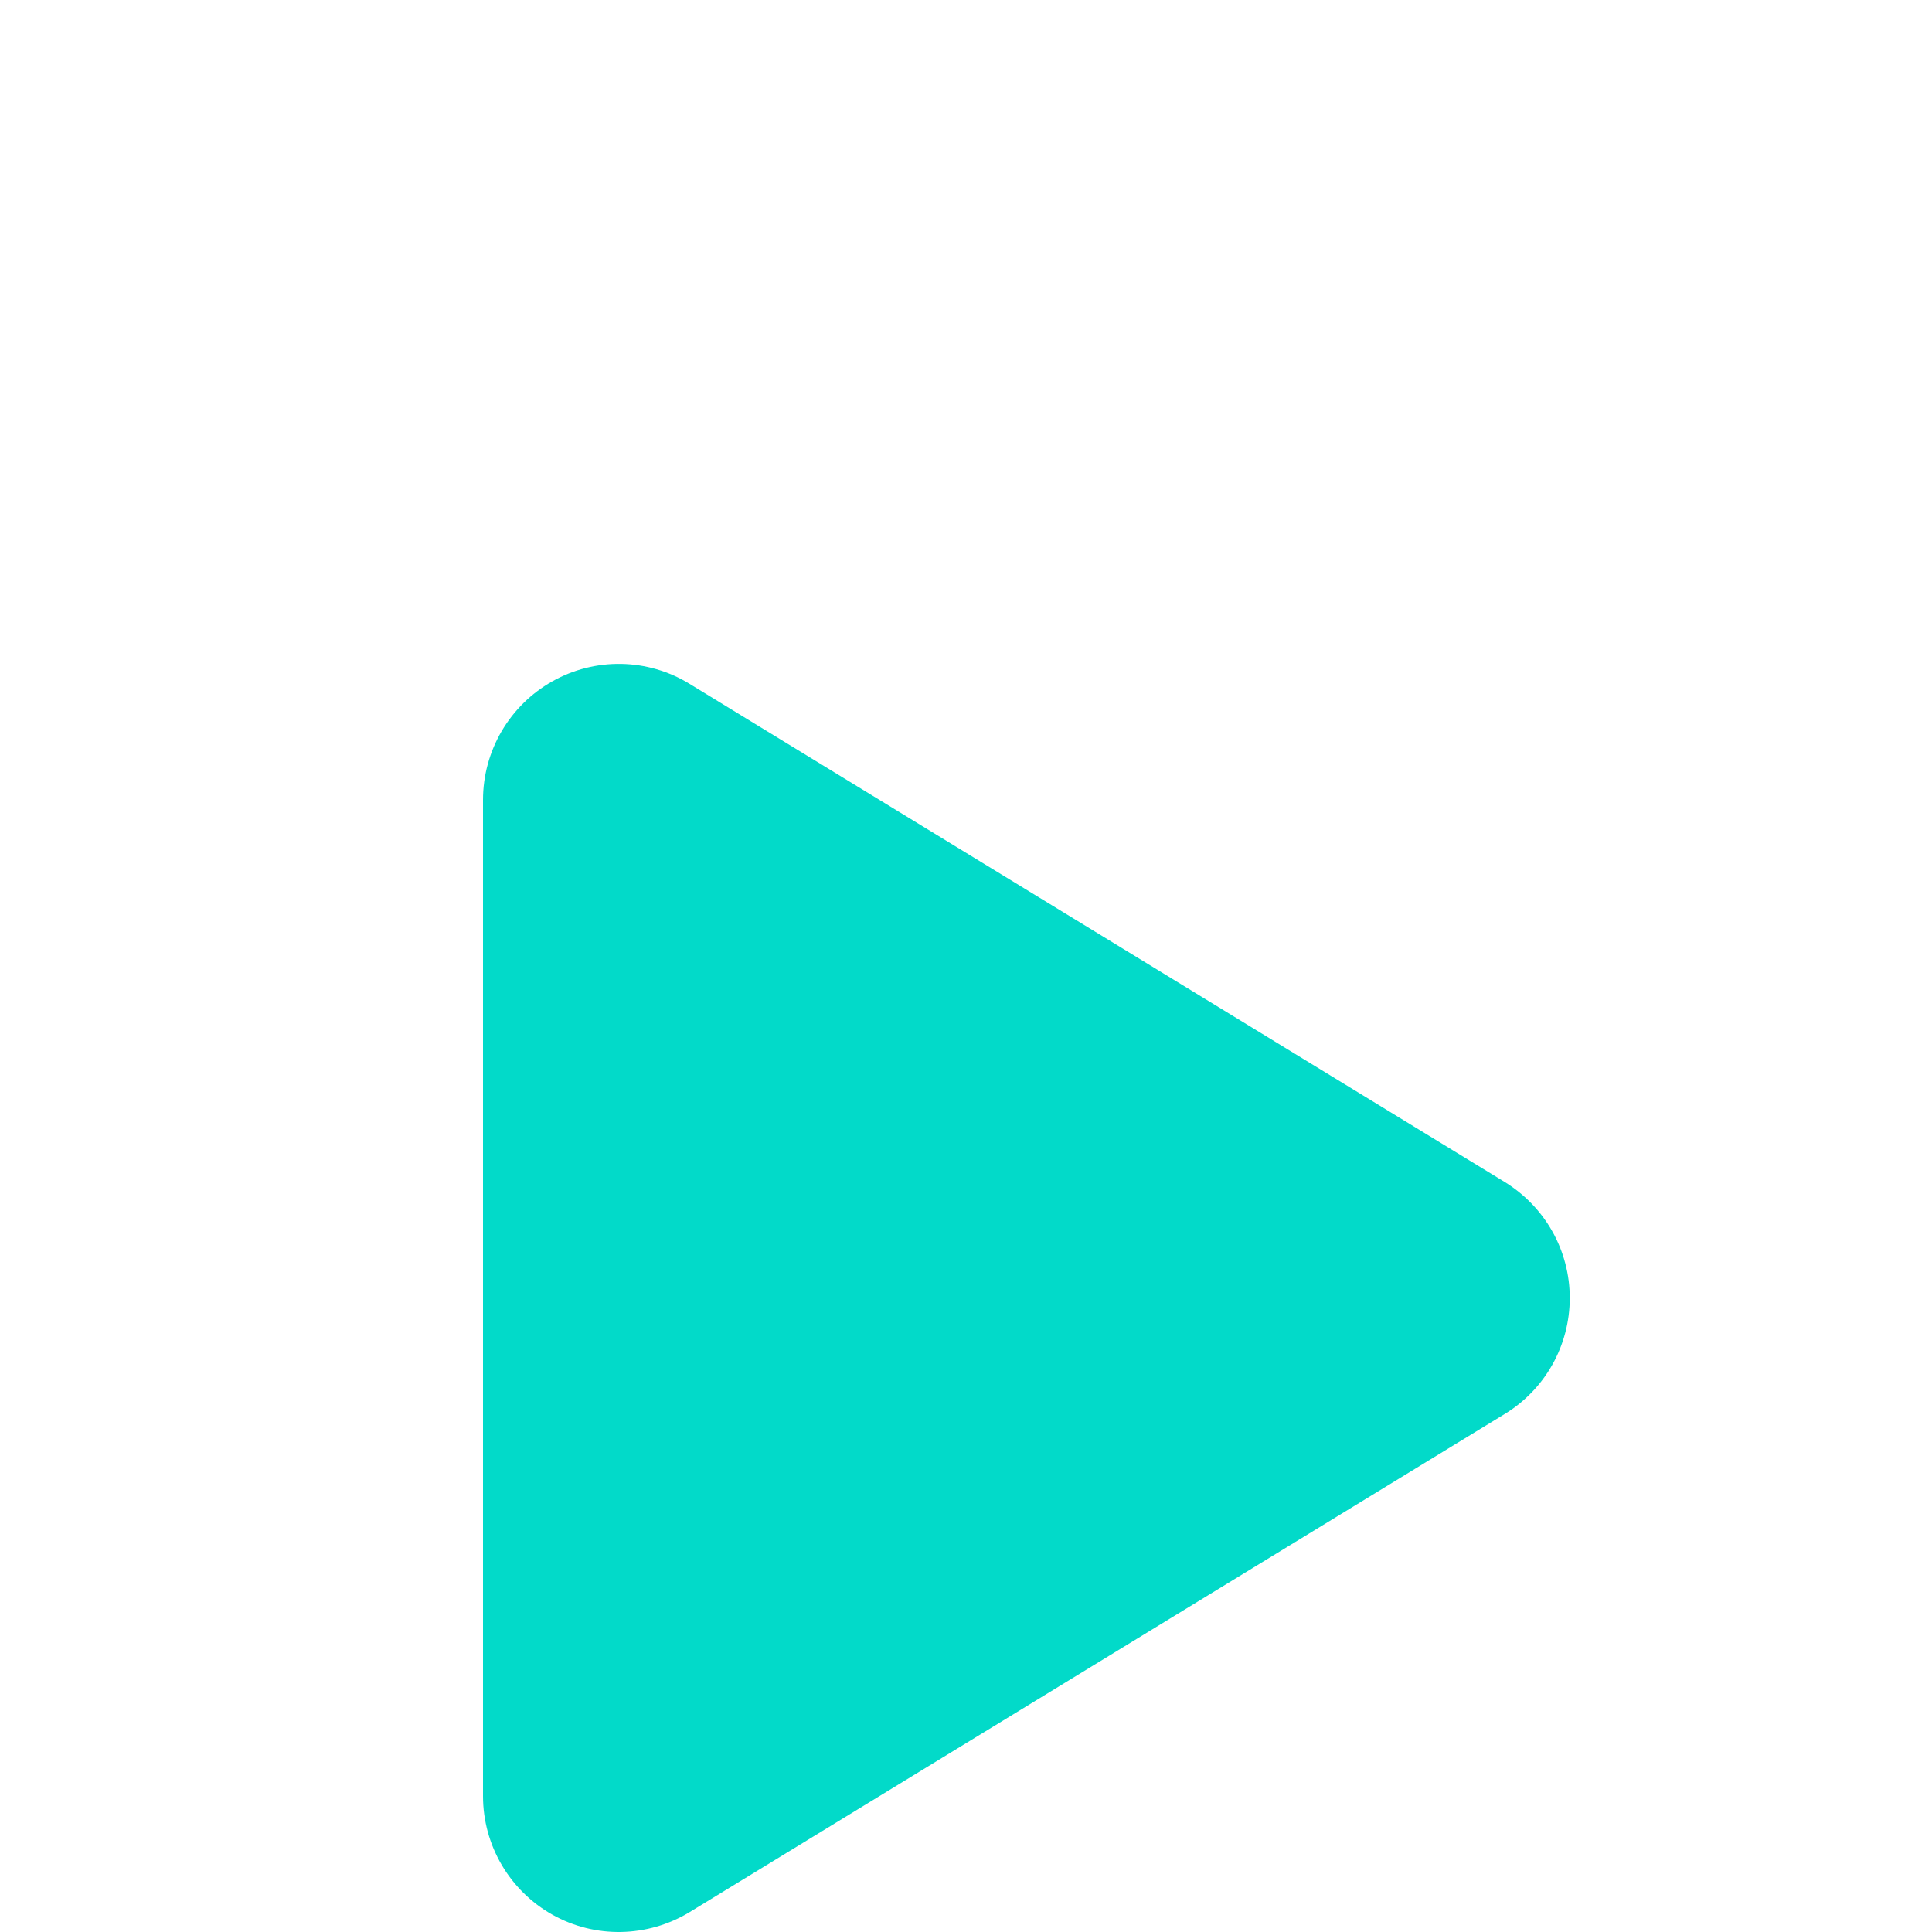
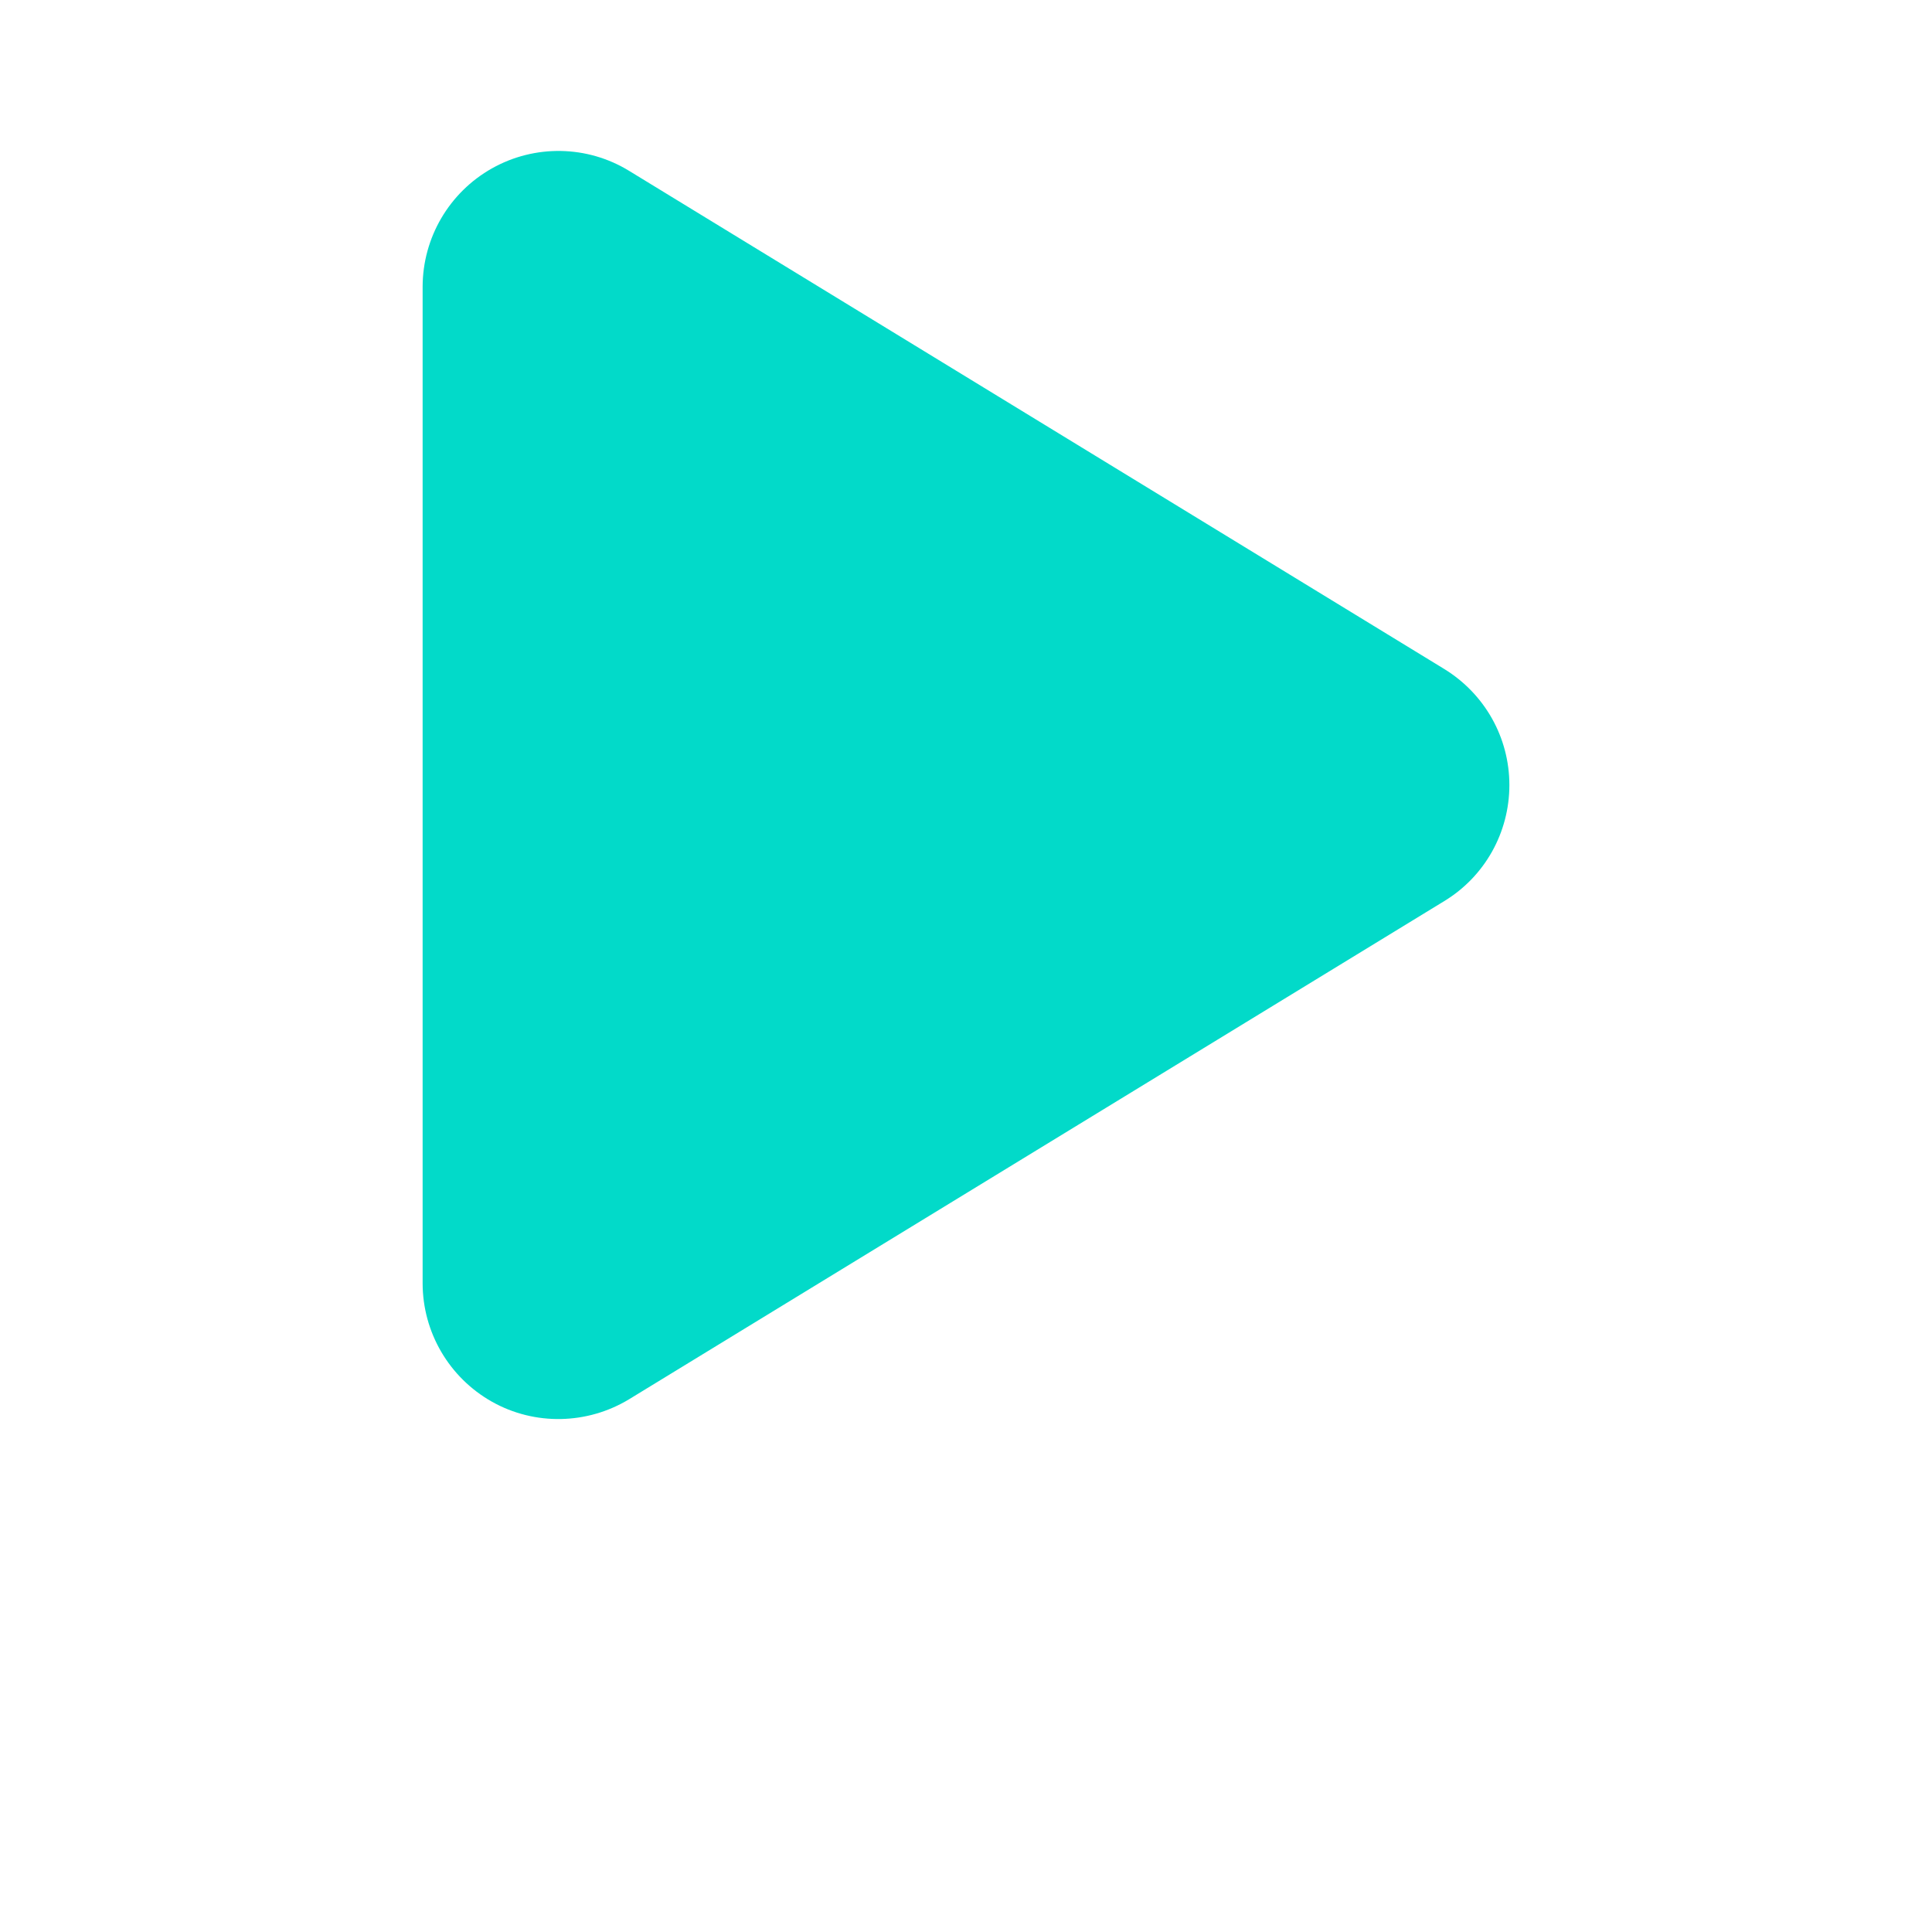
<svg xmlns="http://www.w3.org/2000/svg" viewBox="0 0 512 512" version="1.1" id="svg1" width="512" height="512">
  <defs id="defs1" />
-   <path d="m 182.75,181.234 c -11.1,-6.825 -25.05,-7.05 -36.375,-0.675 -11.325,6.375 -18.375,18.375 -18.375,31.425 v 264 c 0,13.05 7.05,25.05 18.375,31.425 11.325,6.375 25.275,6.075 36.375,-0.675 l 216,-132 c 10.725,-6.525 17.25,-18.15 17.25,-30.75 0,-12.6 -6.525,-24.15 -17.25,-30.75 z" id="path1" style="fill:#02dac9;fill-opacity:1;stroke-width:0.75" />
+   <path d="m 166.75,45.296 c -11.1,-6.825 -25.05,-7.05 -36.375,-0.675 C 119.05,50.996 112,62.996 112,76.046 V 340.046 c 0,13.05 7.05,25.05 18.375,31.425 11.325,6.375 25.275,6.075 36.375,-0.675 l 216,-132 c 10.725,-6.525 17.25,-18.15 17.25,-30.75 0,-12.6 -6.525,-24.15 -17.25,-30.75 z" id="path1" style="fill:#02dac9;fill-opacity:1;stroke-width:0.75" />
</svg>
